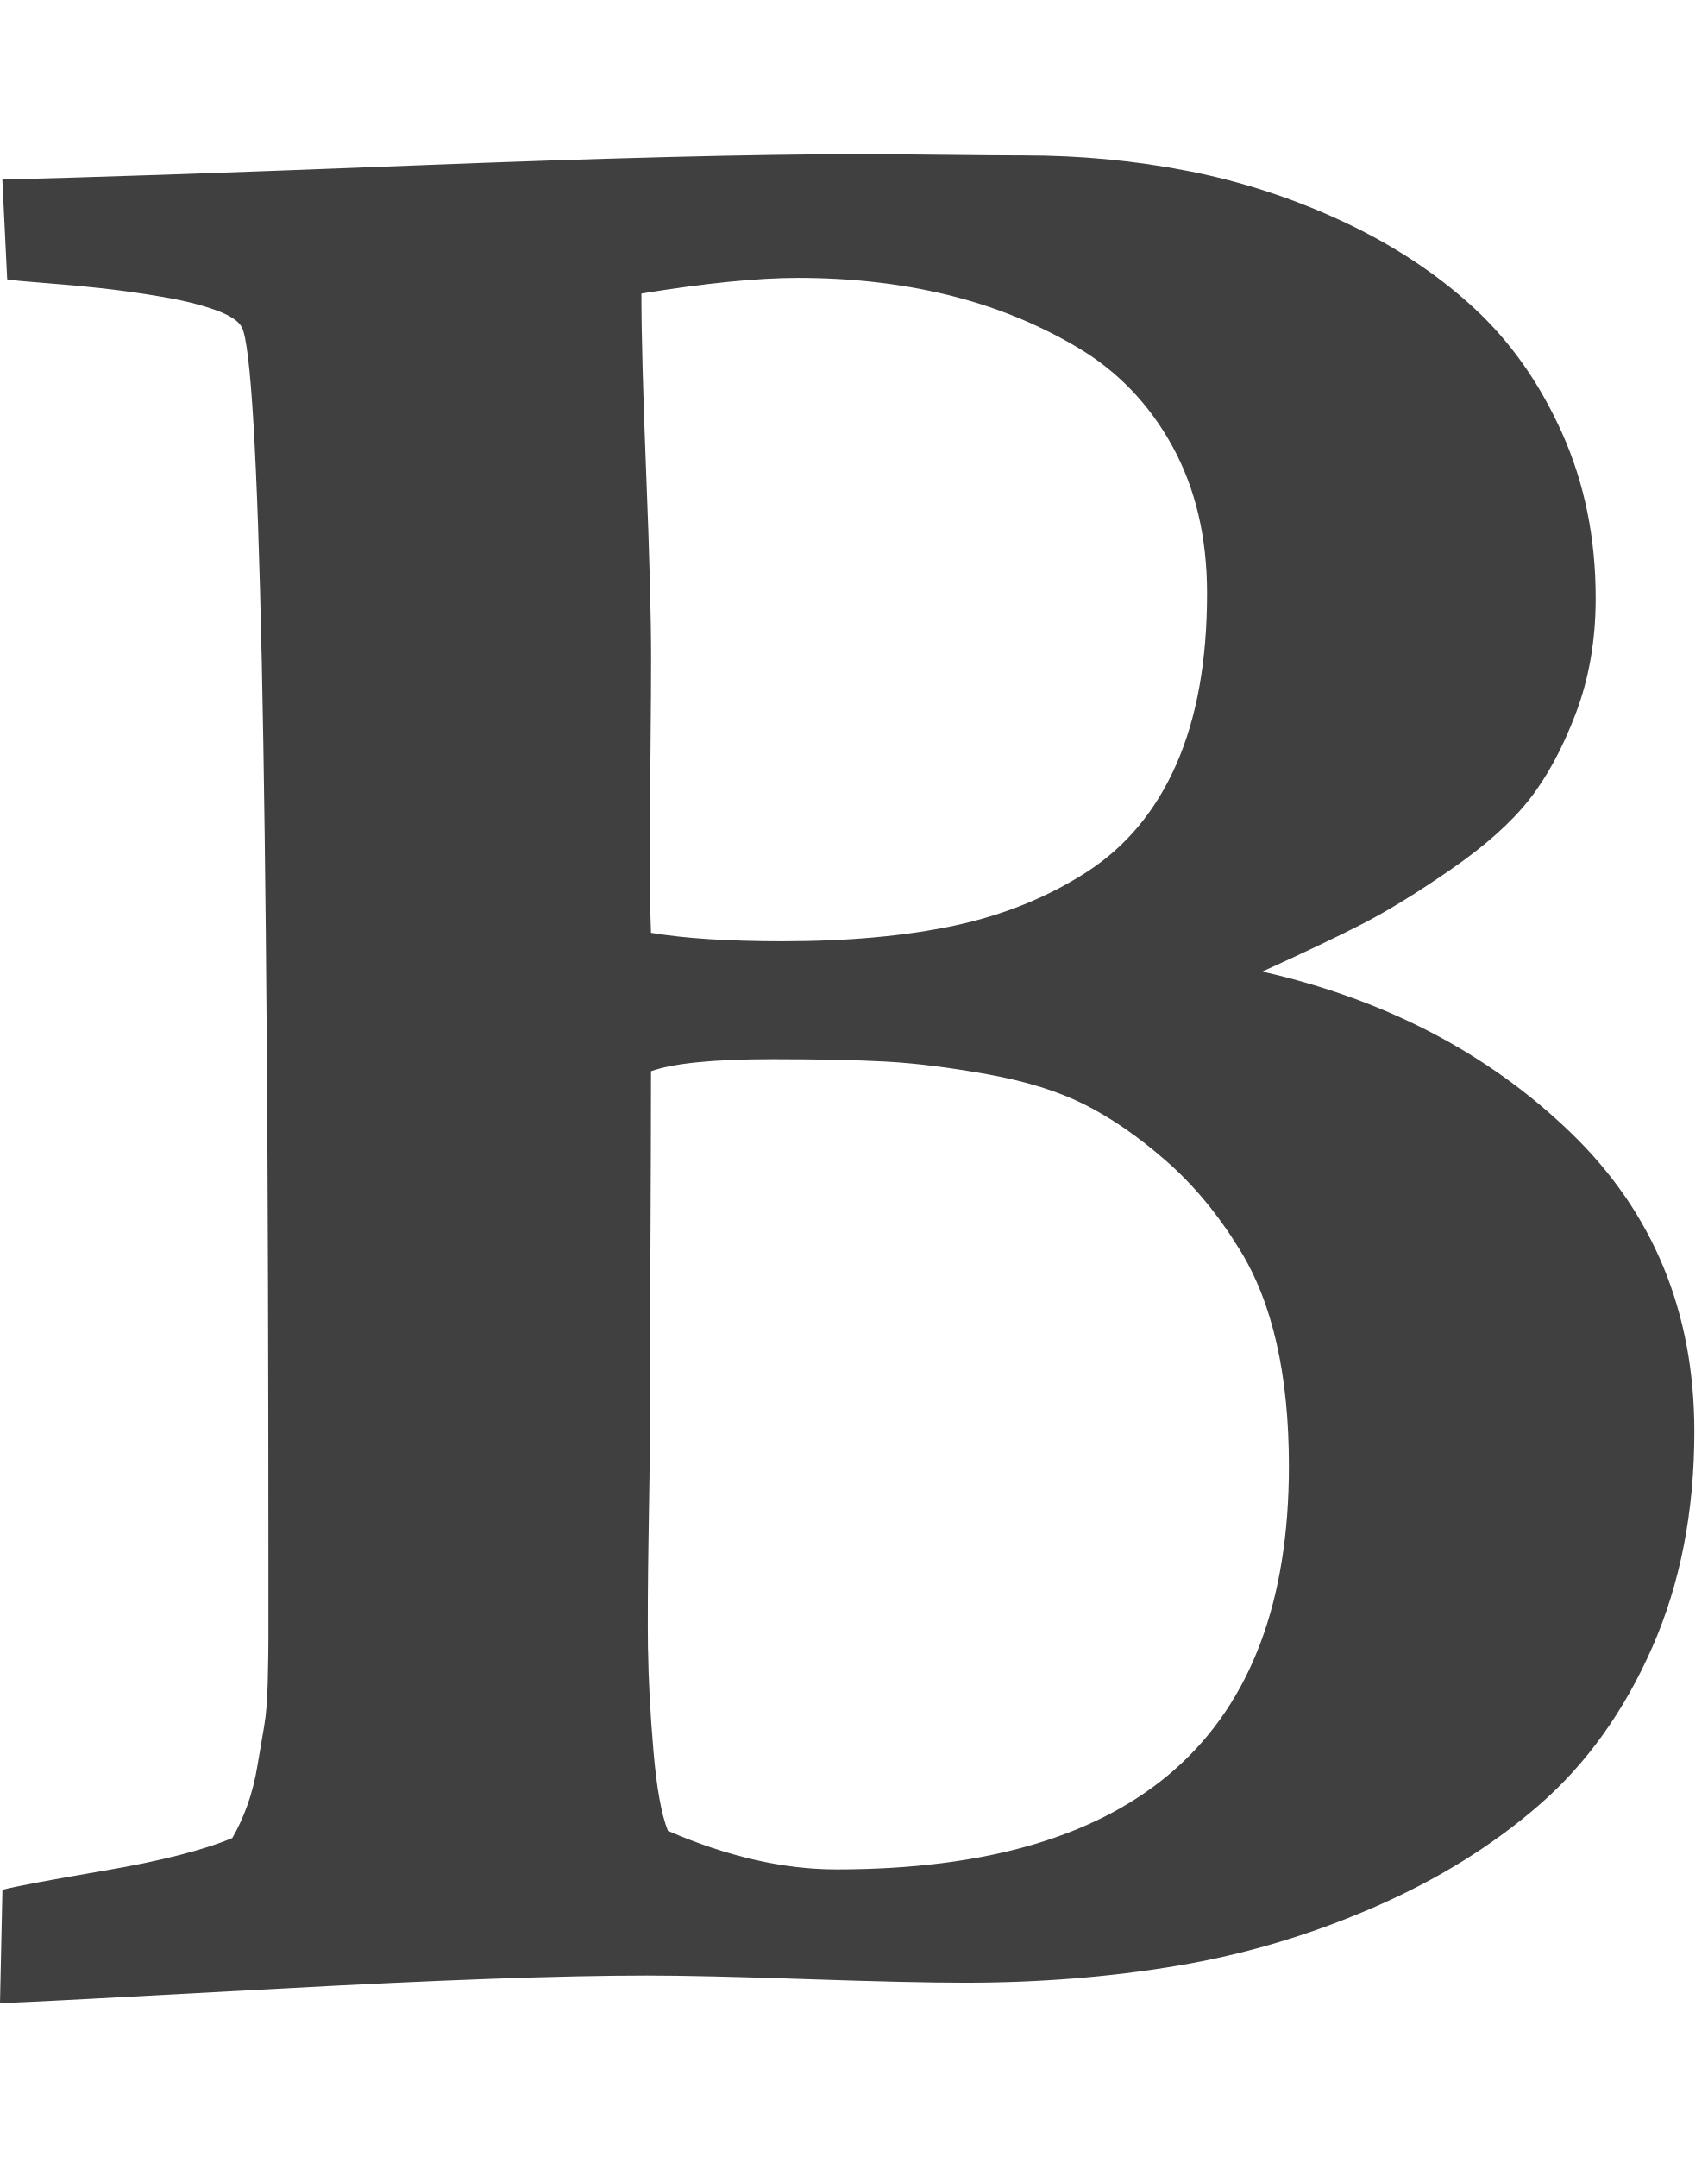
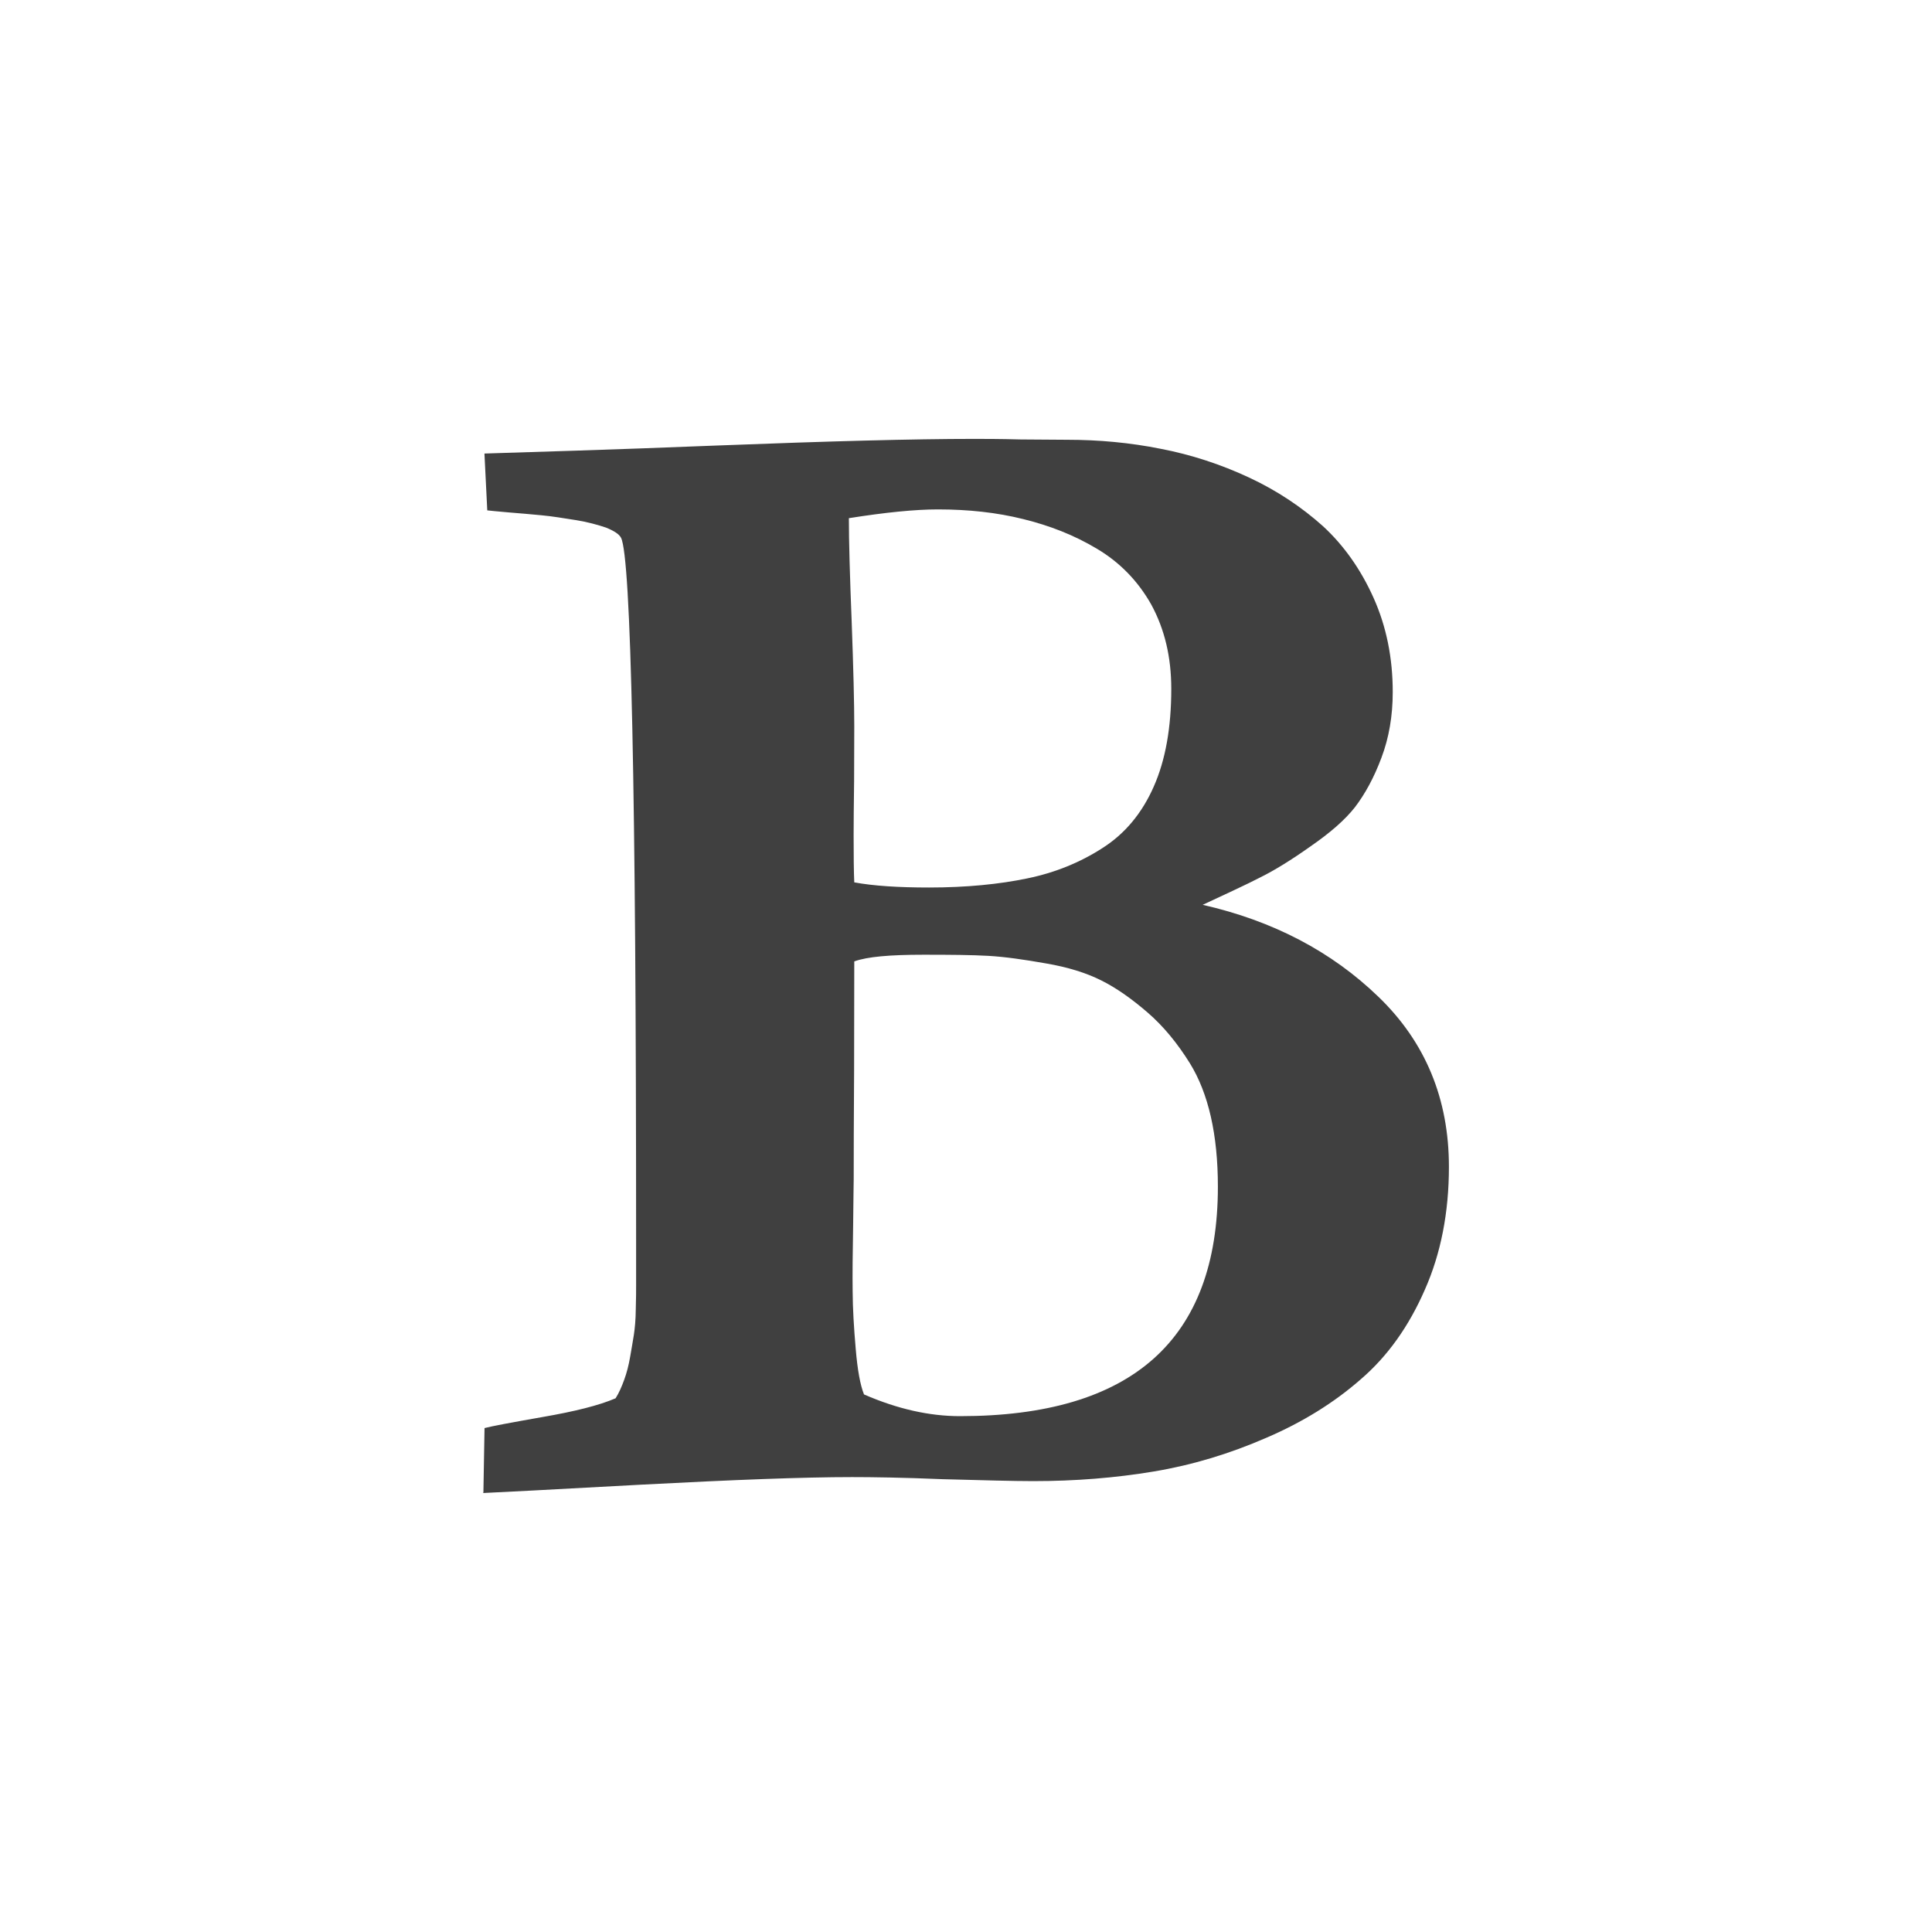
- <svg xmlns="http://www.w3.org/2000/svg" version="1.1" width="19" height="24" viewBox="0 0 19 24">
-   <g>
-     <line stroke-width="1" x1="" y1="" x2="" y2="" stroke="#449FDB" opacity="" />
-   </g>
-   <path d="M0 22.286l0.027-1.259q0.201-0.054 1.138-0.214t1.42-0.362q0.094-0.161 0.167-0.362t0.114-0.449 0.074-0.435 0.040-0.502 0.007-0.455v-0.877q0-13.152-0.295-13.728-0.054-0.107-0.295-0.194t-0.596-0.147-0.663-0.094-0.65-0.060-0.408-0.040l-0.054-1.112q1.313-0.027 4.554-0.154t4.996-0.127q0.308 0 0.917 0.007t0.904 0.007q0.938 0 1.828 0.174t1.721 0.562 1.446 0.951 0.991 1.4 0.375 1.842q0 0.696-0.221 1.279t-0.522 0.964-0.864 0.77-0.978 0.603-1.125 0.536q2.063 0.469 3.435 1.795t1.373 3.321q0 1.339-0.469 2.404t-1.252 1.748-1.848 1.145-2.19 0.65-2.357 0.188q-0.589 0-1.768-0.040t-1.768-0.040q-1.42 0-4.112 0.147t-3.094 0.161zM7.138 3.268q0 0.67 0.054 2.022t0.054 2.036q0 0.362-0.007 1.071t-0.007 1.058q0 0.616 0.013 0.924 0.563 0.094 1.46 0.094 1.098 0 1.915-0.174t1.473-0.596 0.998-1.199 0.342-1.902q0-0.938-0.388-1.641t-1.058-1.098-1.446-0.583-1.661-0.188q-0.67 0-1.741 0.174zM7.212 18.362q0.007 0.496 0.060 1.118t0.161 0.891q0.991 0.429 1.875 0.429 5.036 0 5.036-4.487 0-1.527-0.549-2.411-0.362-0.589-0.824-0.991t-0.904-0.623-1.078-0.335-1.125-0.141-1.266-0.027q-0.978 0-1.353 0.134 0 0.71-0.007 2.129t-0.007 2.116q0 0.107-0.013 0.904t-0.007 1.292z" fill="#404040" />
+ <svg xmlns="http://www.w3.org/2000/svg" version="1.1" id="Layer_1" x="0px" y="0px" width="24px" height="24px" viewBox="-305.5 396.5 24 24" enable-background="new -305.5 396.5 24 24" xml:space="preserve">
+   <path fill="#404040" d="M-299.495,415.04l0.014-0.8c0.086-0.023,0.328-0.068,0.725-0.138c0.398-0.069,0.699-0.144,0.903-0.232  c0.041-0.064,0.075-0.142,0.106-0.227c0.033-0.09,0.057-0.184,0.075-0.289c0.018-0.105,0.034-0.193,0.046-0.272  s0.023-0.186,0.024-0.325c0.004-0.129,0.004-0.224,0.004-0.284v-0.561c0-5.577-0.063-8.487-0.187-8.731  c-0.024-0.046-0.086-0.086-0.187-0.127c-0.104-0.035-0.229-0.07-0.38-0.094c-0.148-0.023-0.289-0.047-0.421-0.059  c-0.13-0.013-0.266-0.024-0.412-0.036s-0.233-0.022-0.262-0.025l-0.035-0.706c0.56-0.018,1.523-0.045,2.899-0.1  c1.376-0.053,2.436-0.082,3.18-0.082c0.129,0,0.323,0,0.582,0.007c0.258,0.002,0.45,0.004,0.574,0.004  c0.398,0,0.786,0.036,1.165,0.112c0.376,0.072,0.744,0.192,1.096,0.356s0.658,0.37,0.92,0.605c0.259,0.238,0.471,0.538,0.629,0.891  c0.159,0.354,0.239,0.749,0.238,1.173c0,0.294-0.047,0.566-0.14,0.812c-0.094,0.252-0.205,0.452-0.329,0.615  c-0.129,0.164-0.314,0.322-0.551,0.486c-0.24,0.17-0.449,0.299-0.625,0.386c-0.175,0.091-0.415,0.2-0.716,0.341  c0.875,0.199,1.602,0.58,2.185,1.144c0.582,0.562,0.874,1.266,0.874,2.111c0,0.565-0.1,1.078-0.299,1.526  c-0.199,0.456-0.463,0.827-0.796,1.113c-0.333,0.292-0.726,0.535-1.174,0.727c-0.454,0.198-0.917,0.338-1.395,0.418  c-0.478,0.08-0.978,0.12-1.5,0.12c-0.25,0-0.626-0.011-1.125-0.024c-0.501-0.021-0.876-0.026-1.125-0.026  c-0.604,0-1.476,0.034-2.618,0.094c-1.141,0.062-1.798,0.097-1.969,0.104h0.005V415.04z M-294.955,402.937  c0,0.288,0.012,0.714,0.035,1.288c0.021,0.573,0.032,1.008,0.032,1.297c0,0.154-0.001,0.378-0.002,0.682  c-0.004,0.296-0.006,0.526-0.006,0.671c0,0.265,0.002,0.457,0.008,0.586c0.238,0.044,0.548,0.064,0.929,0.064  c0.465,0,0.873-0.041,1.219-0.113c0.347-0.071,0.659-0.199,0.935-0.377c0.28-0.178,0.492-0.434,0.637-0.763  c0.146-0.329,0.218-0.734,0.218-1.215c0-0.397-0.083-0.741-0.247-1.044c-0.165-0.294-0.391-0.526-0.673-0.694  c-0.286-0.172-0.591-0.29-0.92-0.371c-0.329-0.082-0.681-0.12-1.059-0.12C-294.131,402.828-294.501,402.865-294.955,402.937  L-294.955,402.937z M-294.908,412.544c0.001,0.211,0.015,0.445,0.038,0.712c0.022,0.262,0.056,0.449,0.103,0.566  c0.419,0.183,0.817,0.27,1.192,0.27c2.137,0,3.204-0.949,3.204-2.851c0-0.646-0.117-1.159-0.348-1.533  c-0.156-0.25-0.328-0.46-0.526-0.631c-0.197-0.17-0.388-0.305-0.575-0.398c-0.187-0.094-0.416-0.165-0.686-0.211  c-0.272-0.048-0.508-0.082-0.715-0.094c-0.209-0.012-0.475-0.014-0.807-0.014c-0.415,0-0.699,0.024-0.86,0.083  c0,0.304-0.001,0.751-0.002,1.356c-0.004,0.601-0.005,1.053-0.005,1.347c0,0.04-0.004,0.237-0.007,0.576  C-294.908,412.06-294.911,412.334-294.908,412.544L-294.908,412.544L-294.908,412.544z" />
</svg>
